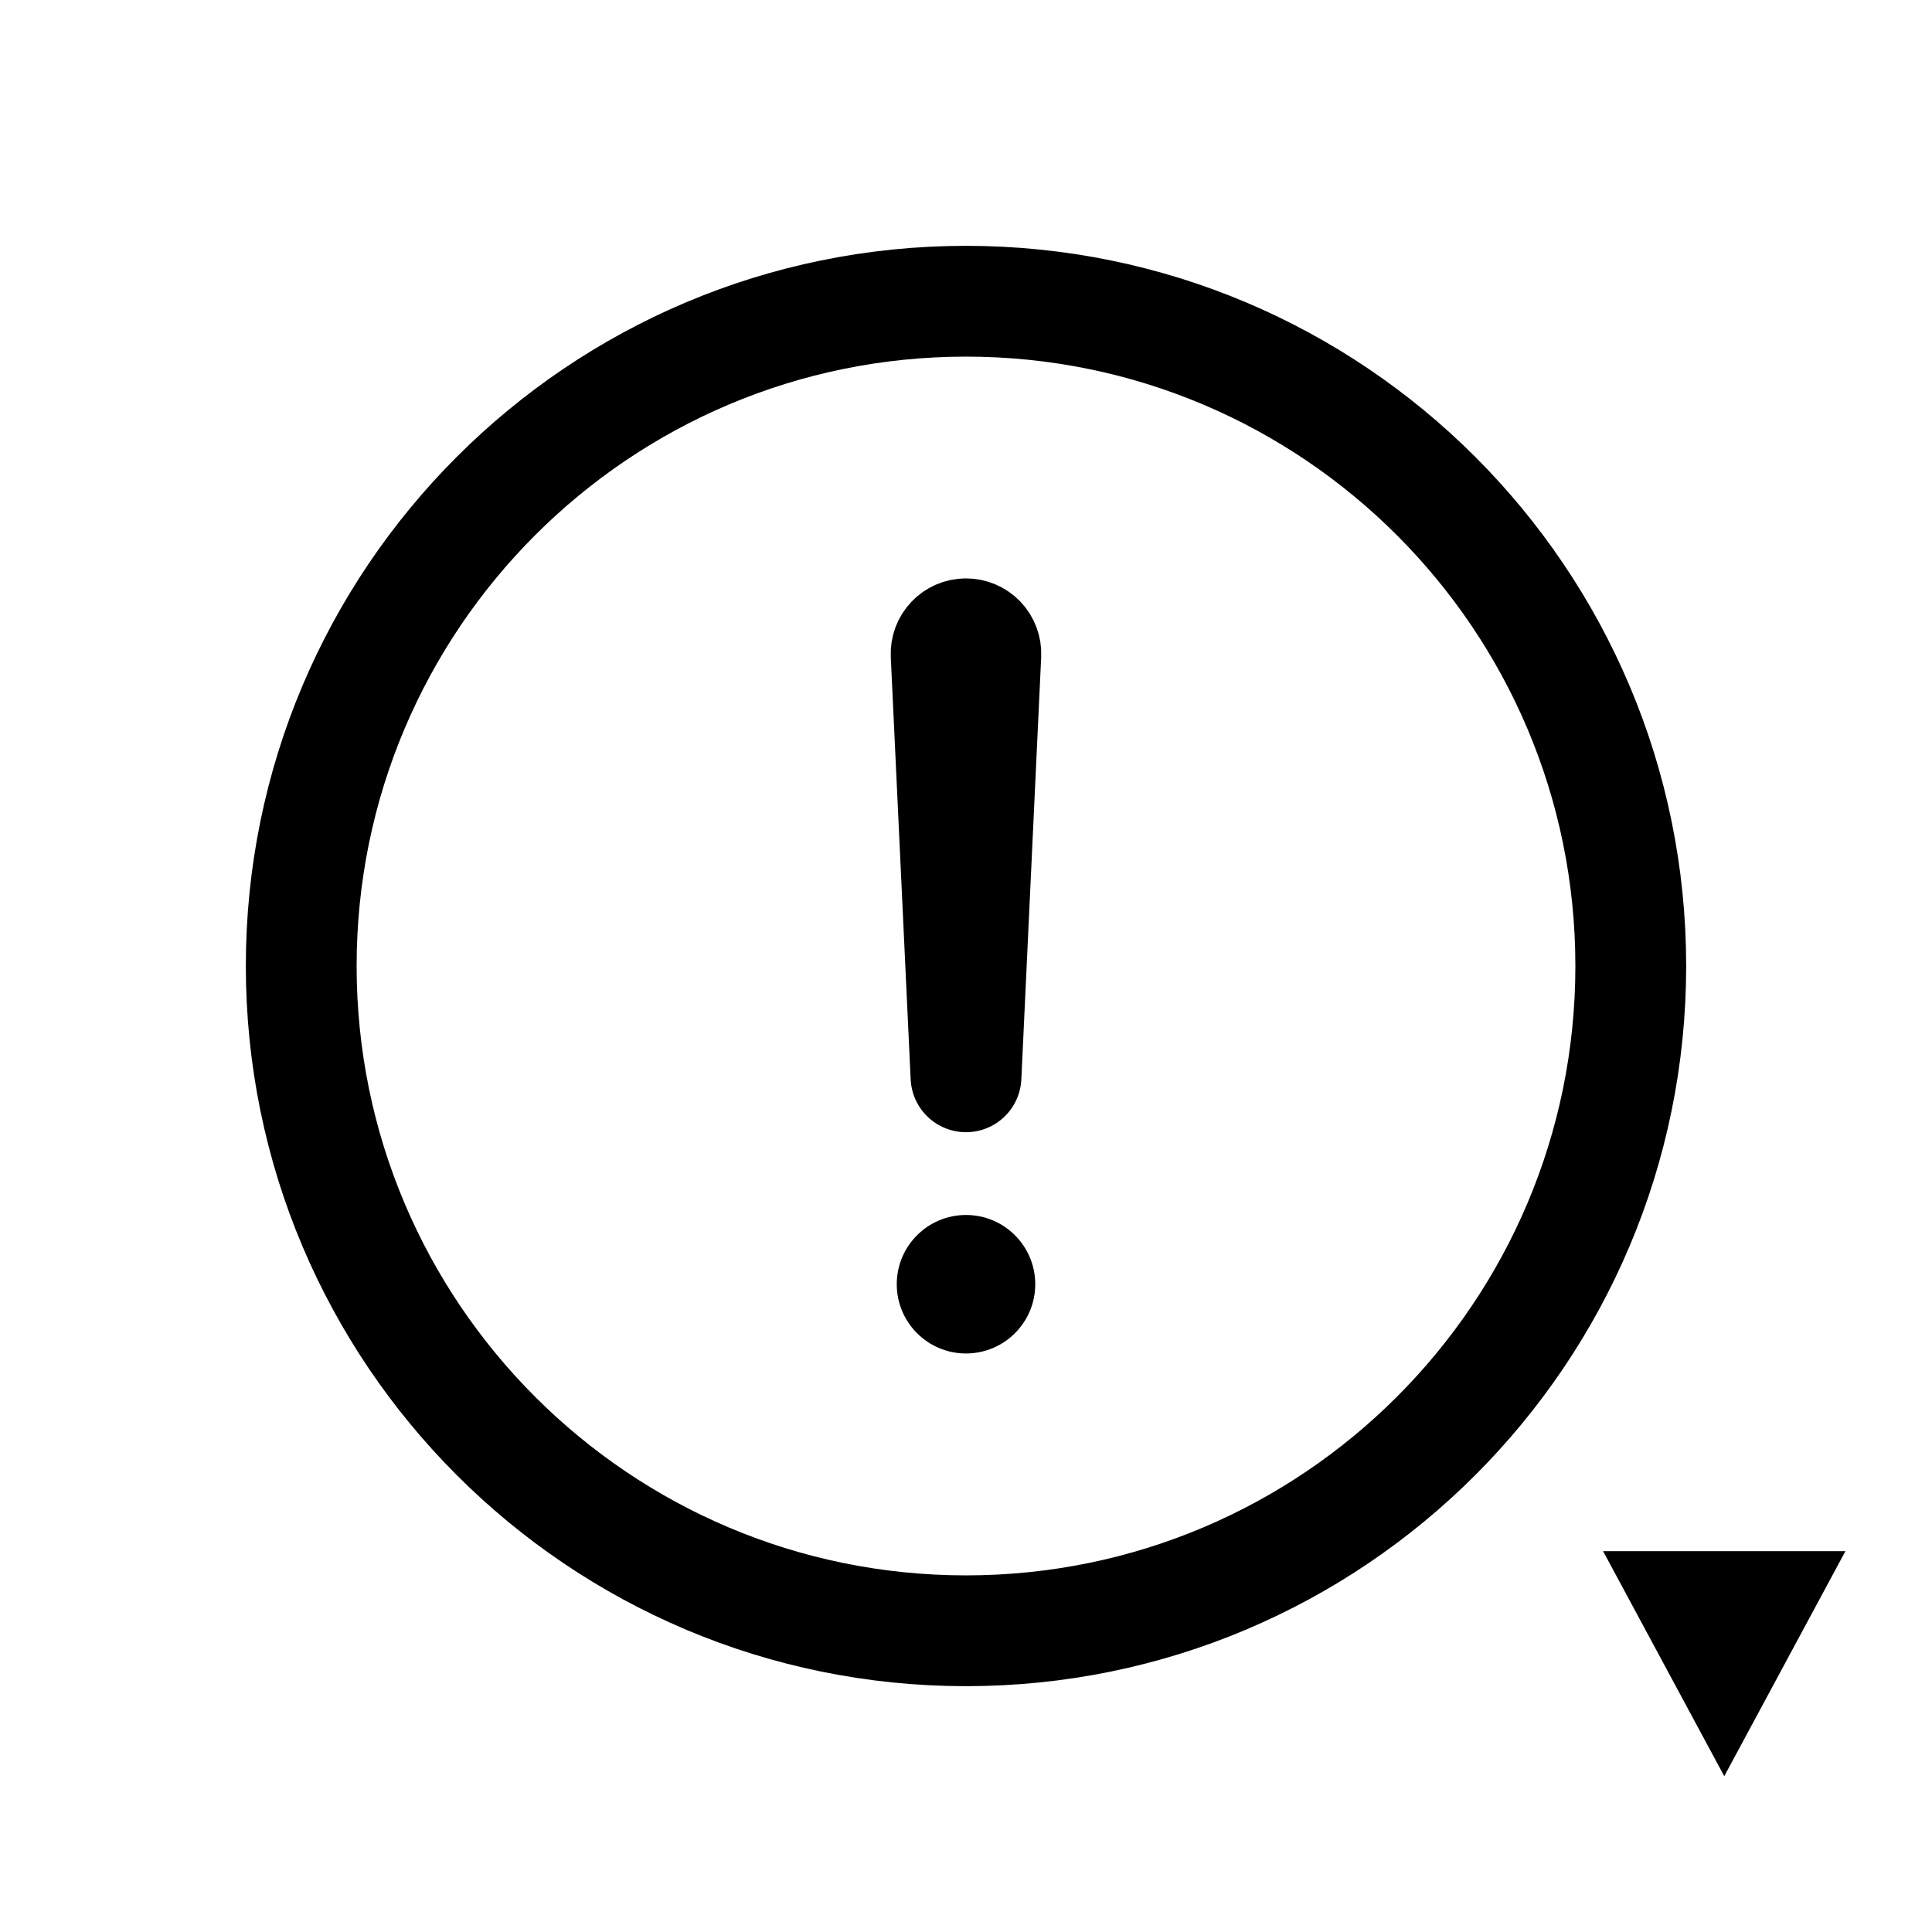
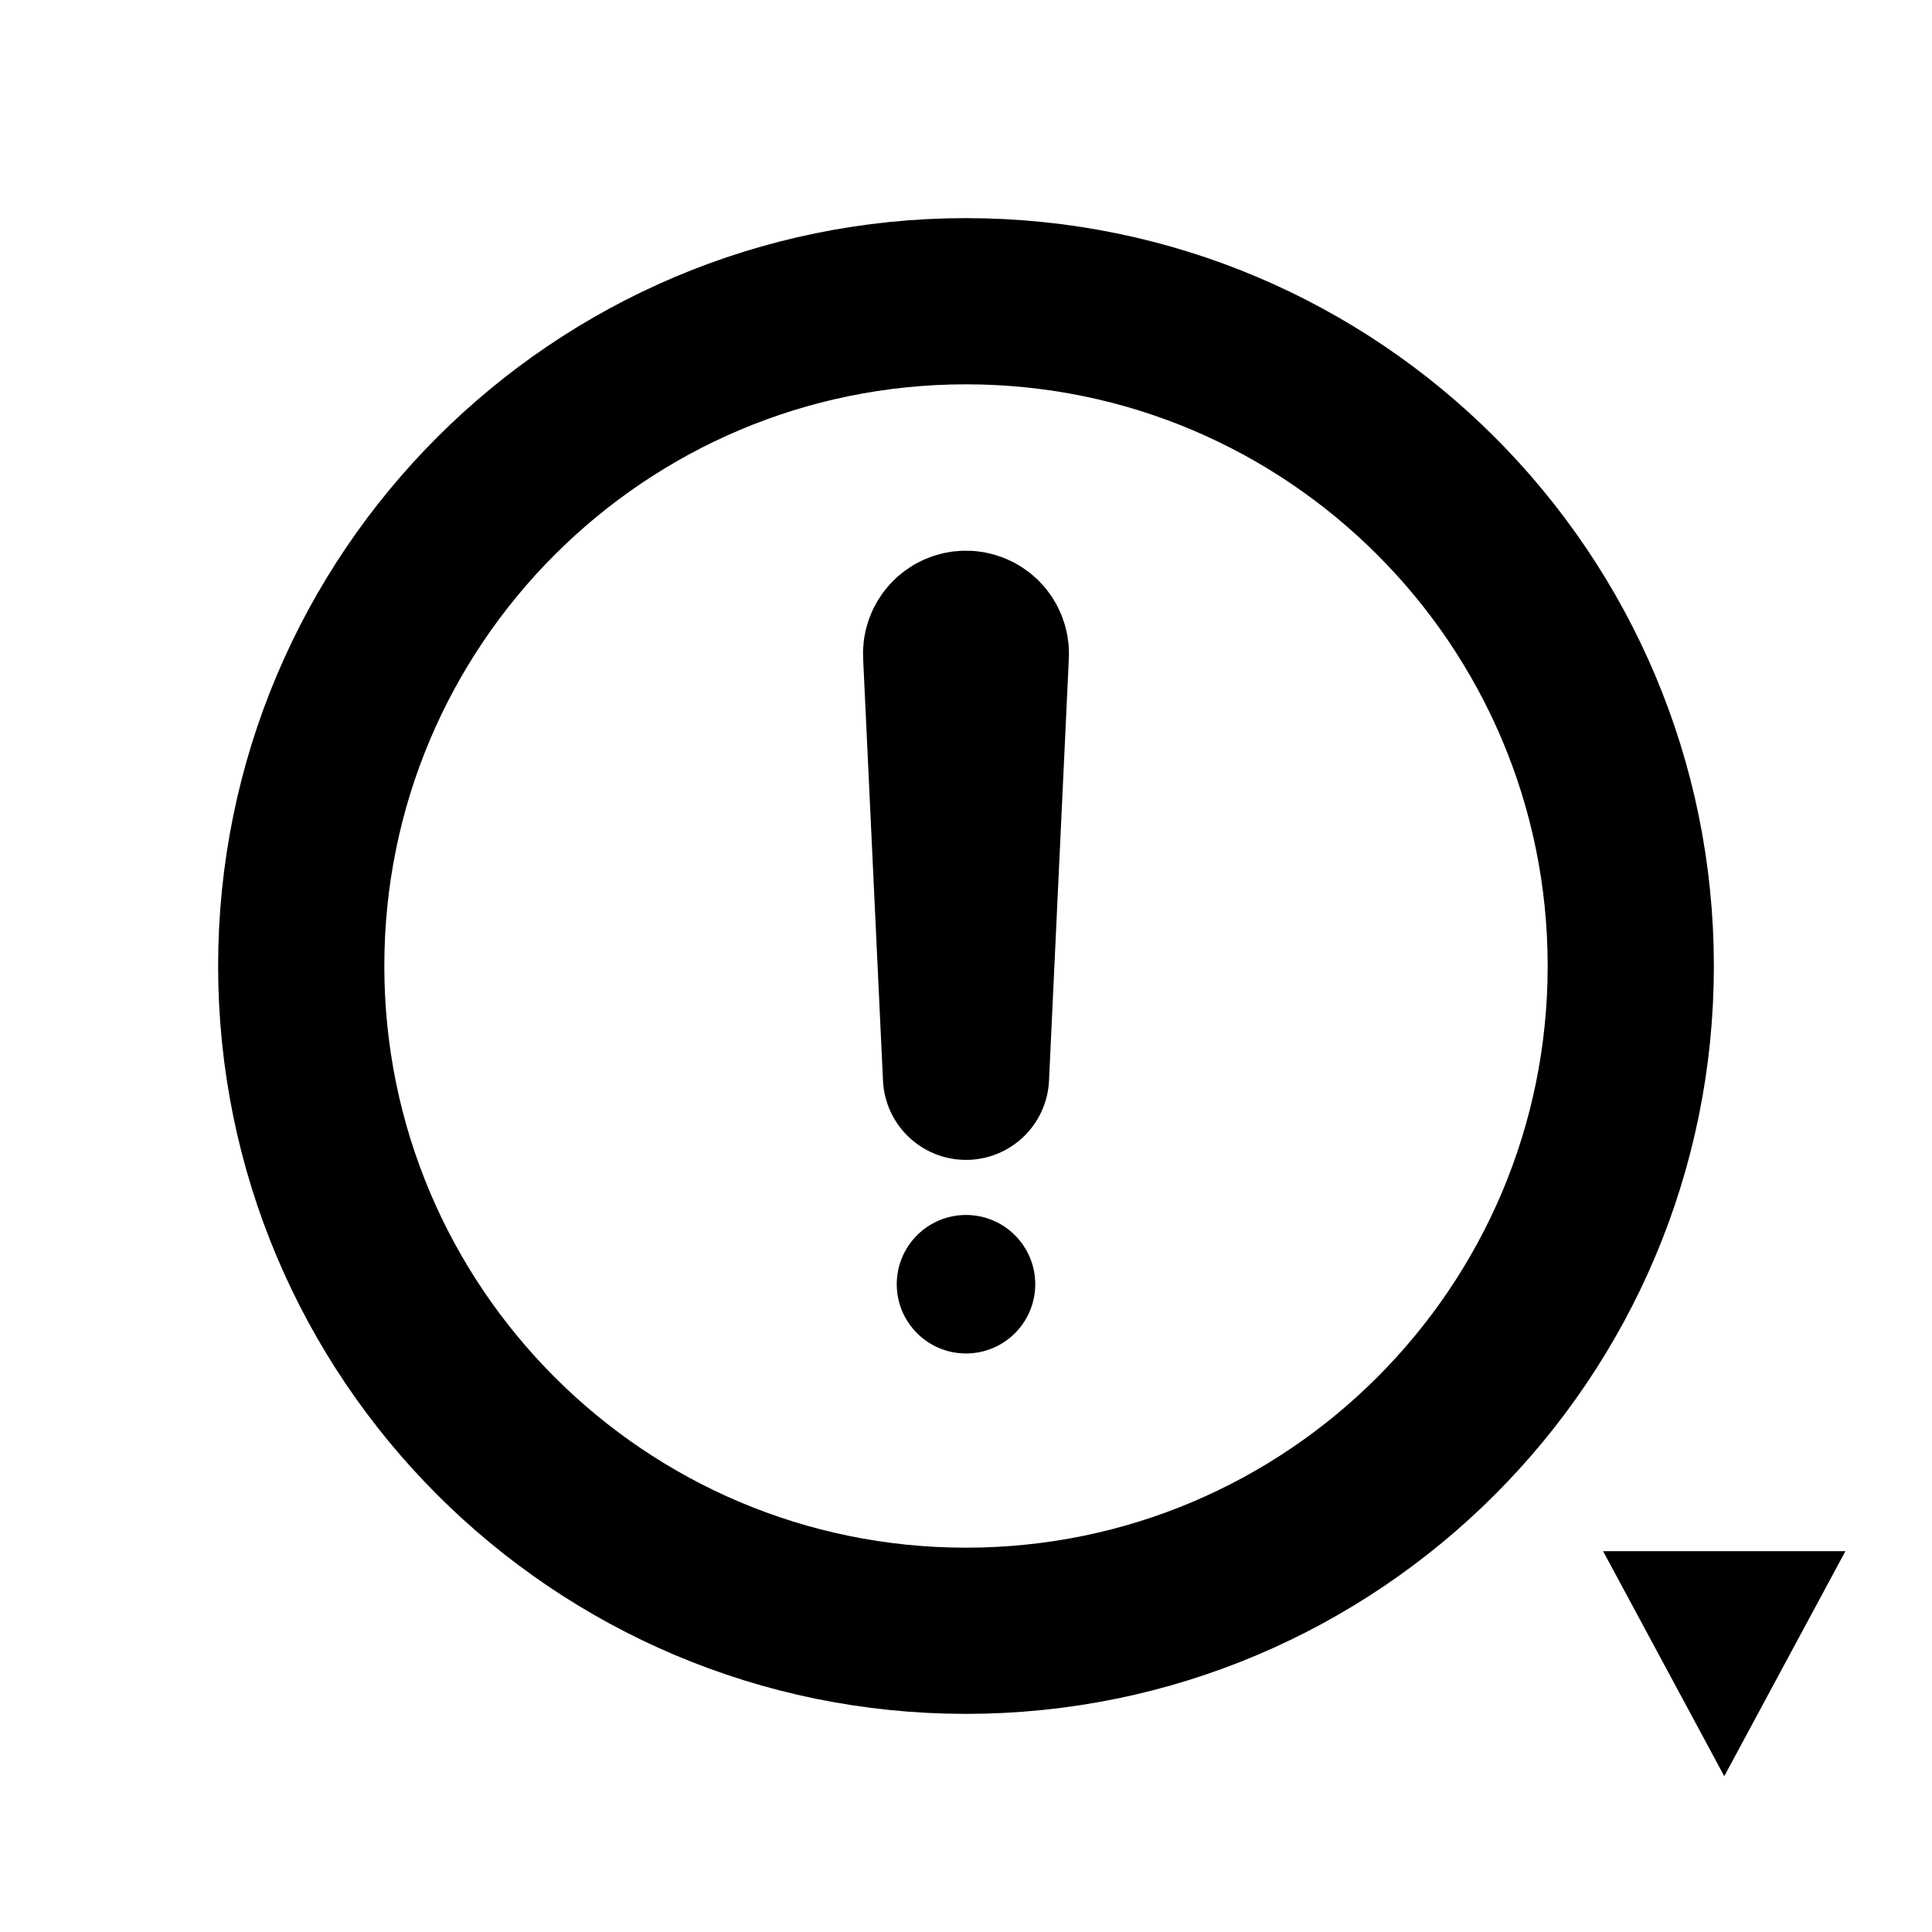
<svg xmlns="http://www.w3.org/2000/svg" width="20" height="20" viewBox="-23 -23 558 558" fill="none">
-   <path d="M448,256c0-106-86-192-192-192S64,150,64,256s86,192,192,192S448,362,448,256Z" stroke="black" stroke-miterlimit="10" stroke-width="32" />
-   <path d="M250.26,166.05L256,288l5.73-121.95a5.74,5.74,0,0,0-5.79-6h0A5.74,5.74,0,0,0,250.26,166.05Z" stroke="black" stroke-linecap="round" stroke-linejoin="round" stroke-width="32" />
+   <path d="M448,256c0-106-86-192-192-192S64,150,64,256s86,192,192,192S448,362,448,256Z" stroke="black" stroke-miterlimit="10" stroke-width="48" />
+   <path d="M250.26,166.05L256,288l5.73-121.95a5.74,5.74,0,0,0-5.79-6h0A5.74,5.74,0,0,0,250.26,166.05Z" stroke="black" stroke-linecap="round" stroke-linejoin="round" stroke-width="48" />
  <path d="M256,367.91a20,20,0,1,1,20-20A20,20,0,0,1,256,367.91Z" fill="black" />
  <path d="M475 490 L440 425 L510 425 Z" fill="black" />
</svg>
